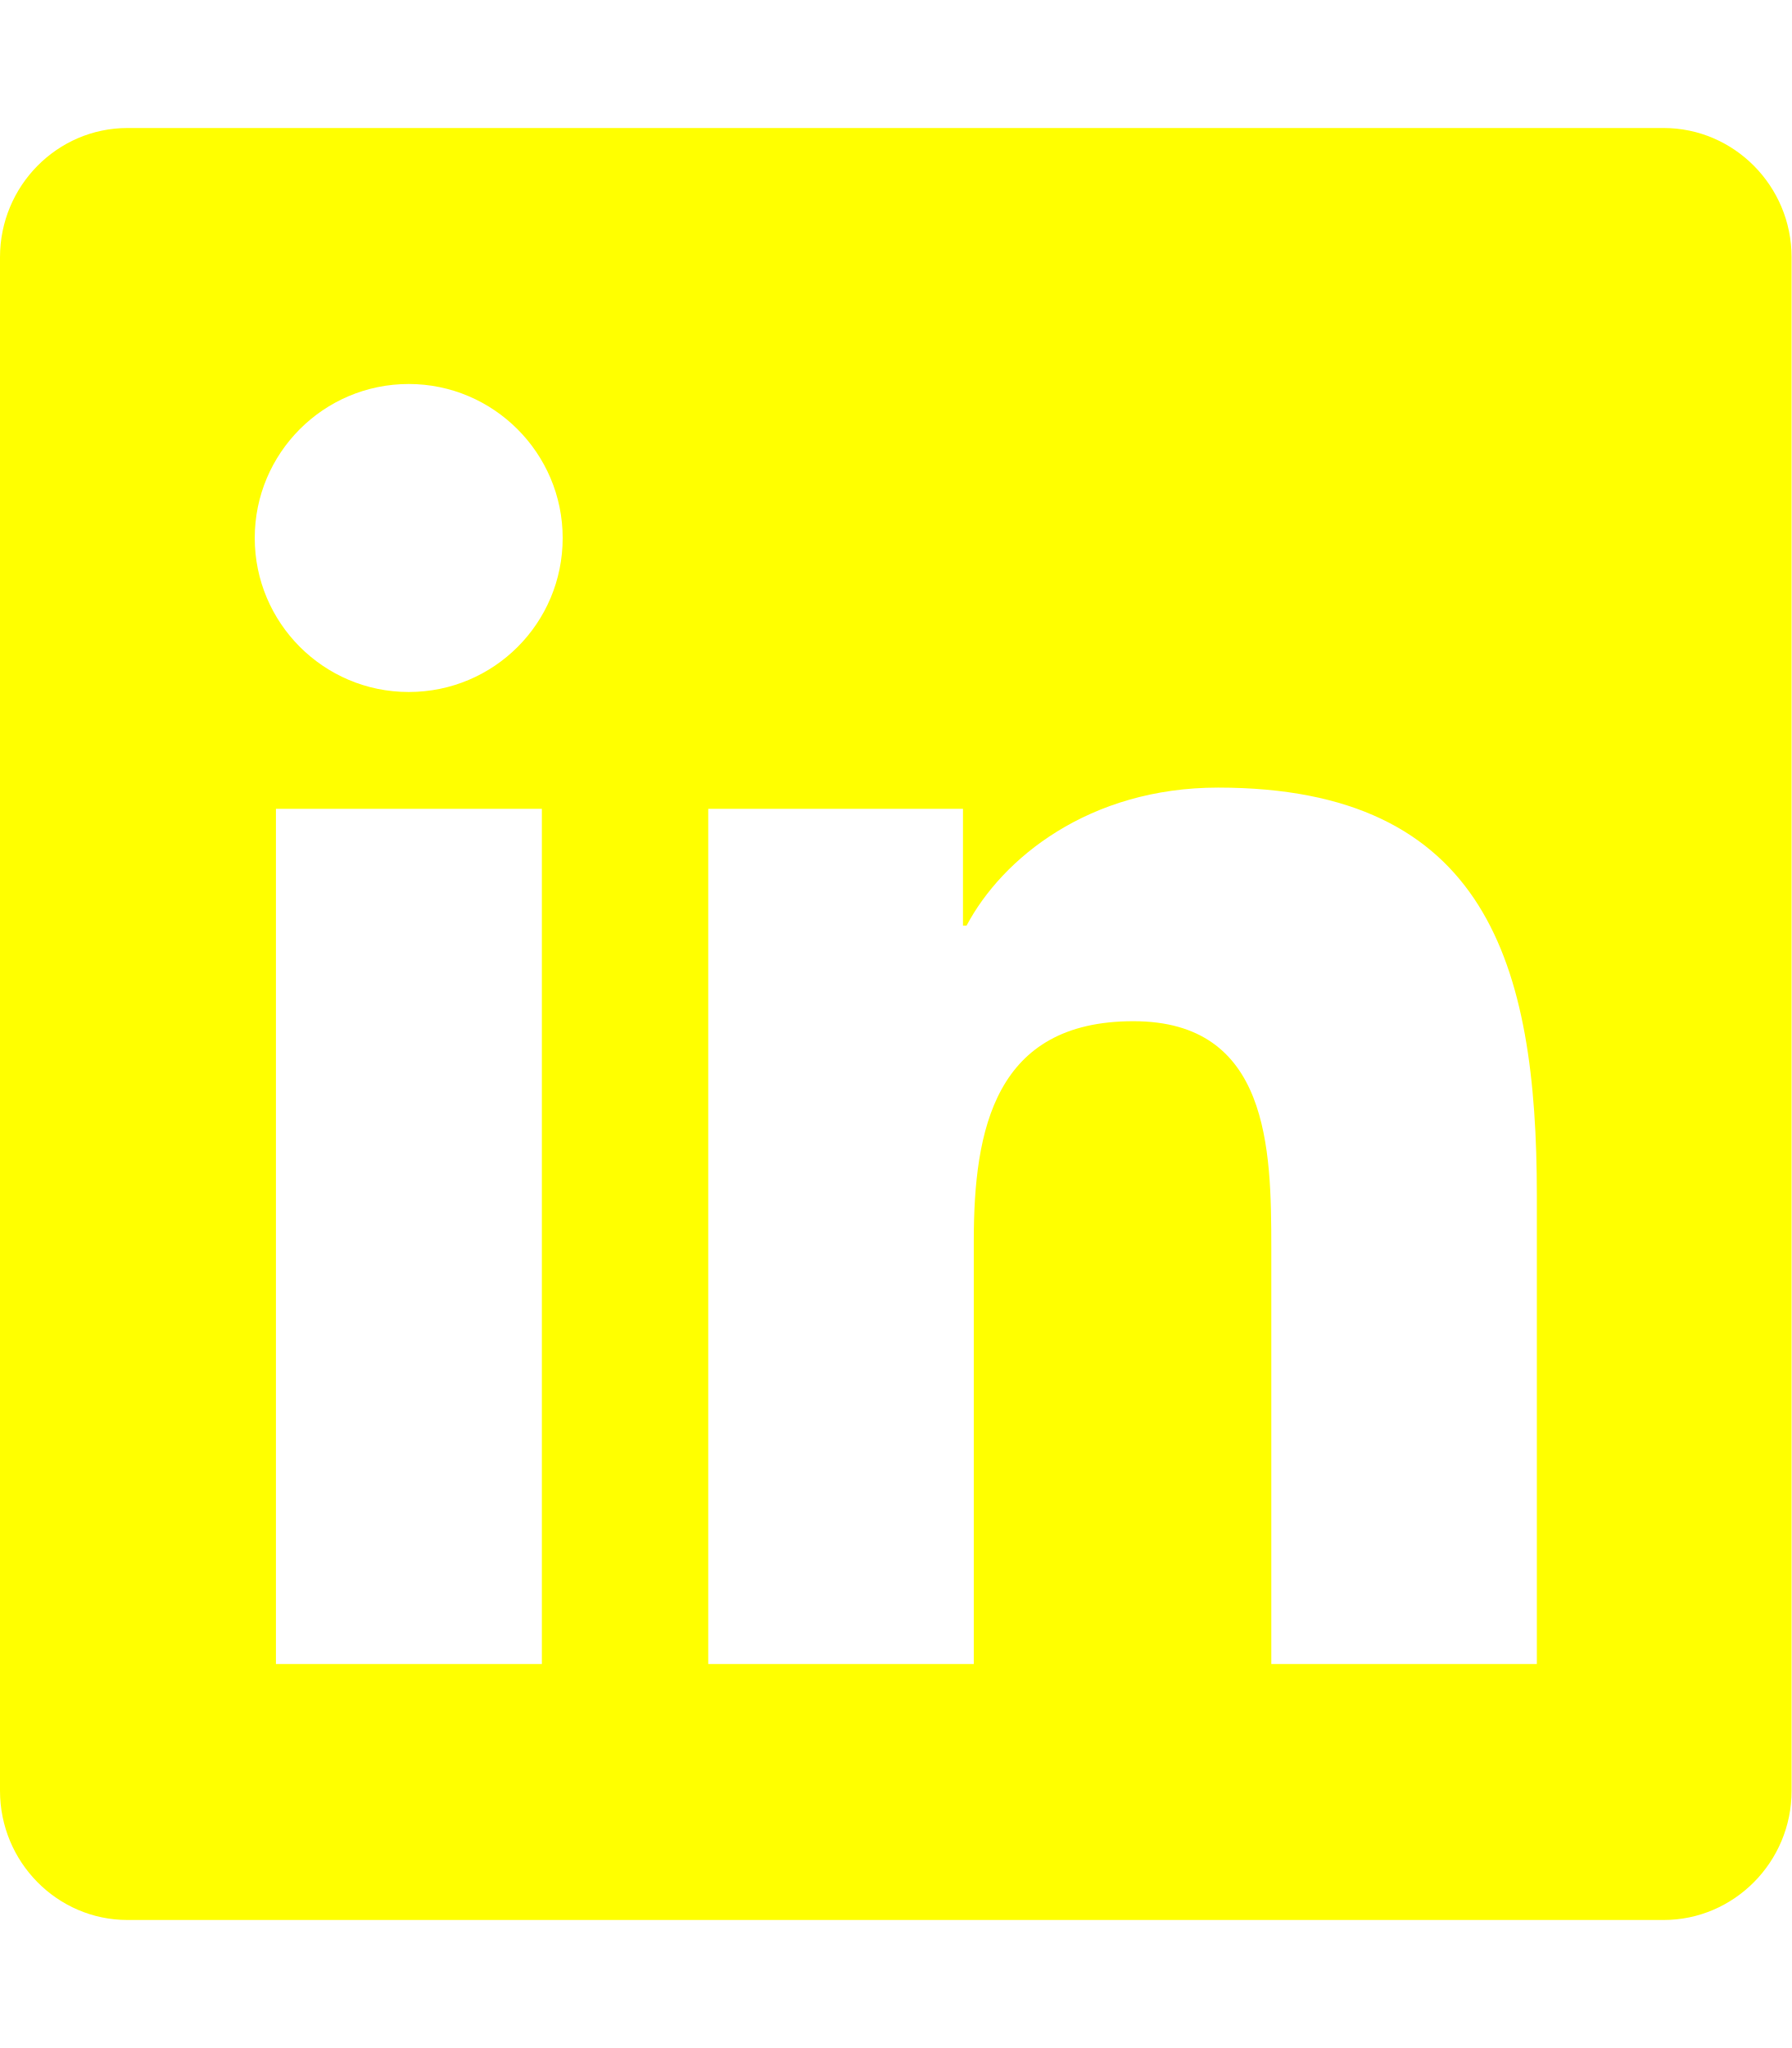
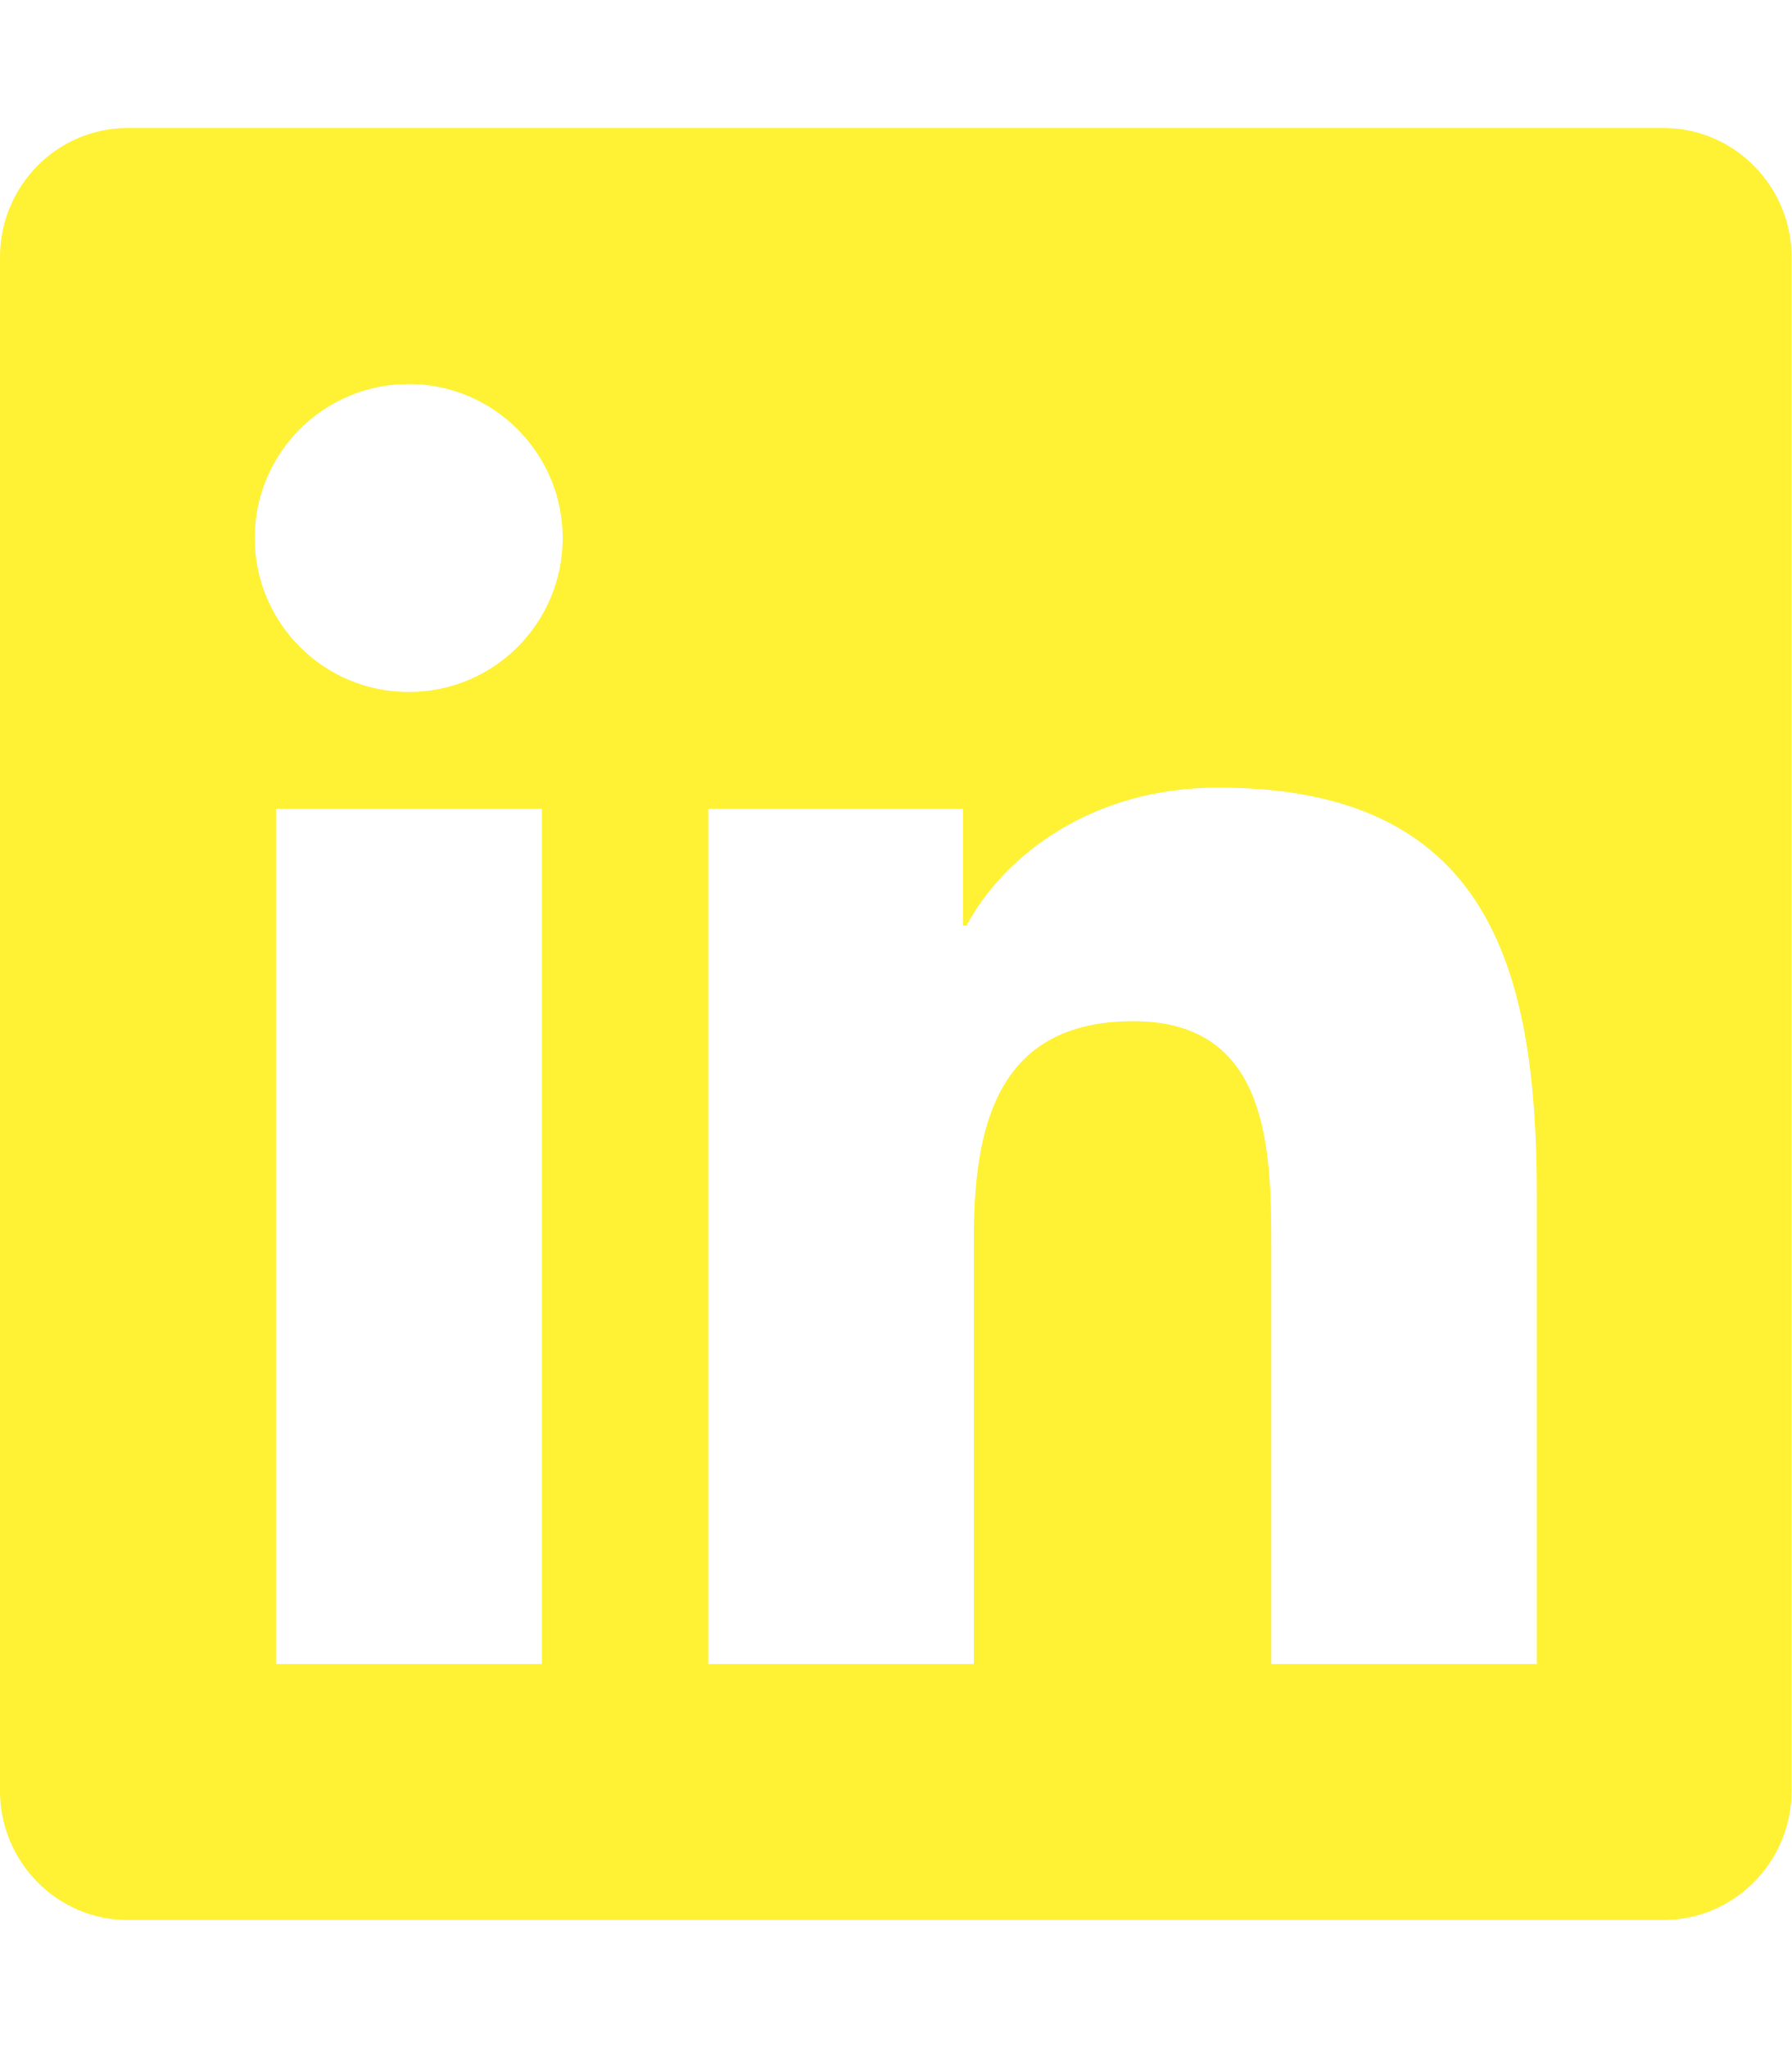
<svg xmlns="http://www.w3.org/2000/svg" viewBox="0 0 448 512">
-   <path fill="#FFFF00" d="M416 32H31.9C14.3 32 0 46.5 0 64.3v383.4C0 465.5 14.3 480 31.9 480H416c17.6 0 32-14.5 32-32.3V64.3c0-17.8-14.4-32.3-32-32.3zM135.4 416H69V202.2h66.5V416zm-33.2-243c-21.3 0-38.5-17.3-38.5-38.5S80.9 96 102.2 96c21.2 0 38.5 17.3 38.5 38.5 0 21.3-17.2 38.5-38.5 38.5zm282.1 243h-66.4V312c0-24.8-.5-56.7-34.5-56.7-34.6 0-39.9 27-39.9 54.9V416h-66.4V202.2h63.7v29.2h.9c8.9-16.8 30.6-34.5 62.9-34.5 67.2 0 79.7 44.3 79.7 101.9V416z" />
+   <path fill="#fff133" d="M416 32H31.9C14.3 32 0 46.5 0 64.3v383.4C0 465.5 14.3 480 31.9 480H416c17.6 0 32-14.5 32-32.3V64.3c0-17.8-14.4-32.3-32-32.3zM135.4 416H69V202.2h66.5V416zm-33.2-243c-21.3 0-38.5-17.3-38.5-38.5S80.9 96 102.2 96c21.2 0 38.5 17.3 38.5 38.5 0 21.3-17.2 38.5-38.5 38.5zm282.1 243h-66.4V312c0-24.8-.5-56.7-34.5-56.7-34.6 0-39.9 27-39.9 54.9V416h-66.4V202.2h63.7v29.2h.9c8.9-16.8 30.6-34.5 62.9-34.5 67.2 0 79.7 44.3 79.7 101.9V416z" />
</svg>
